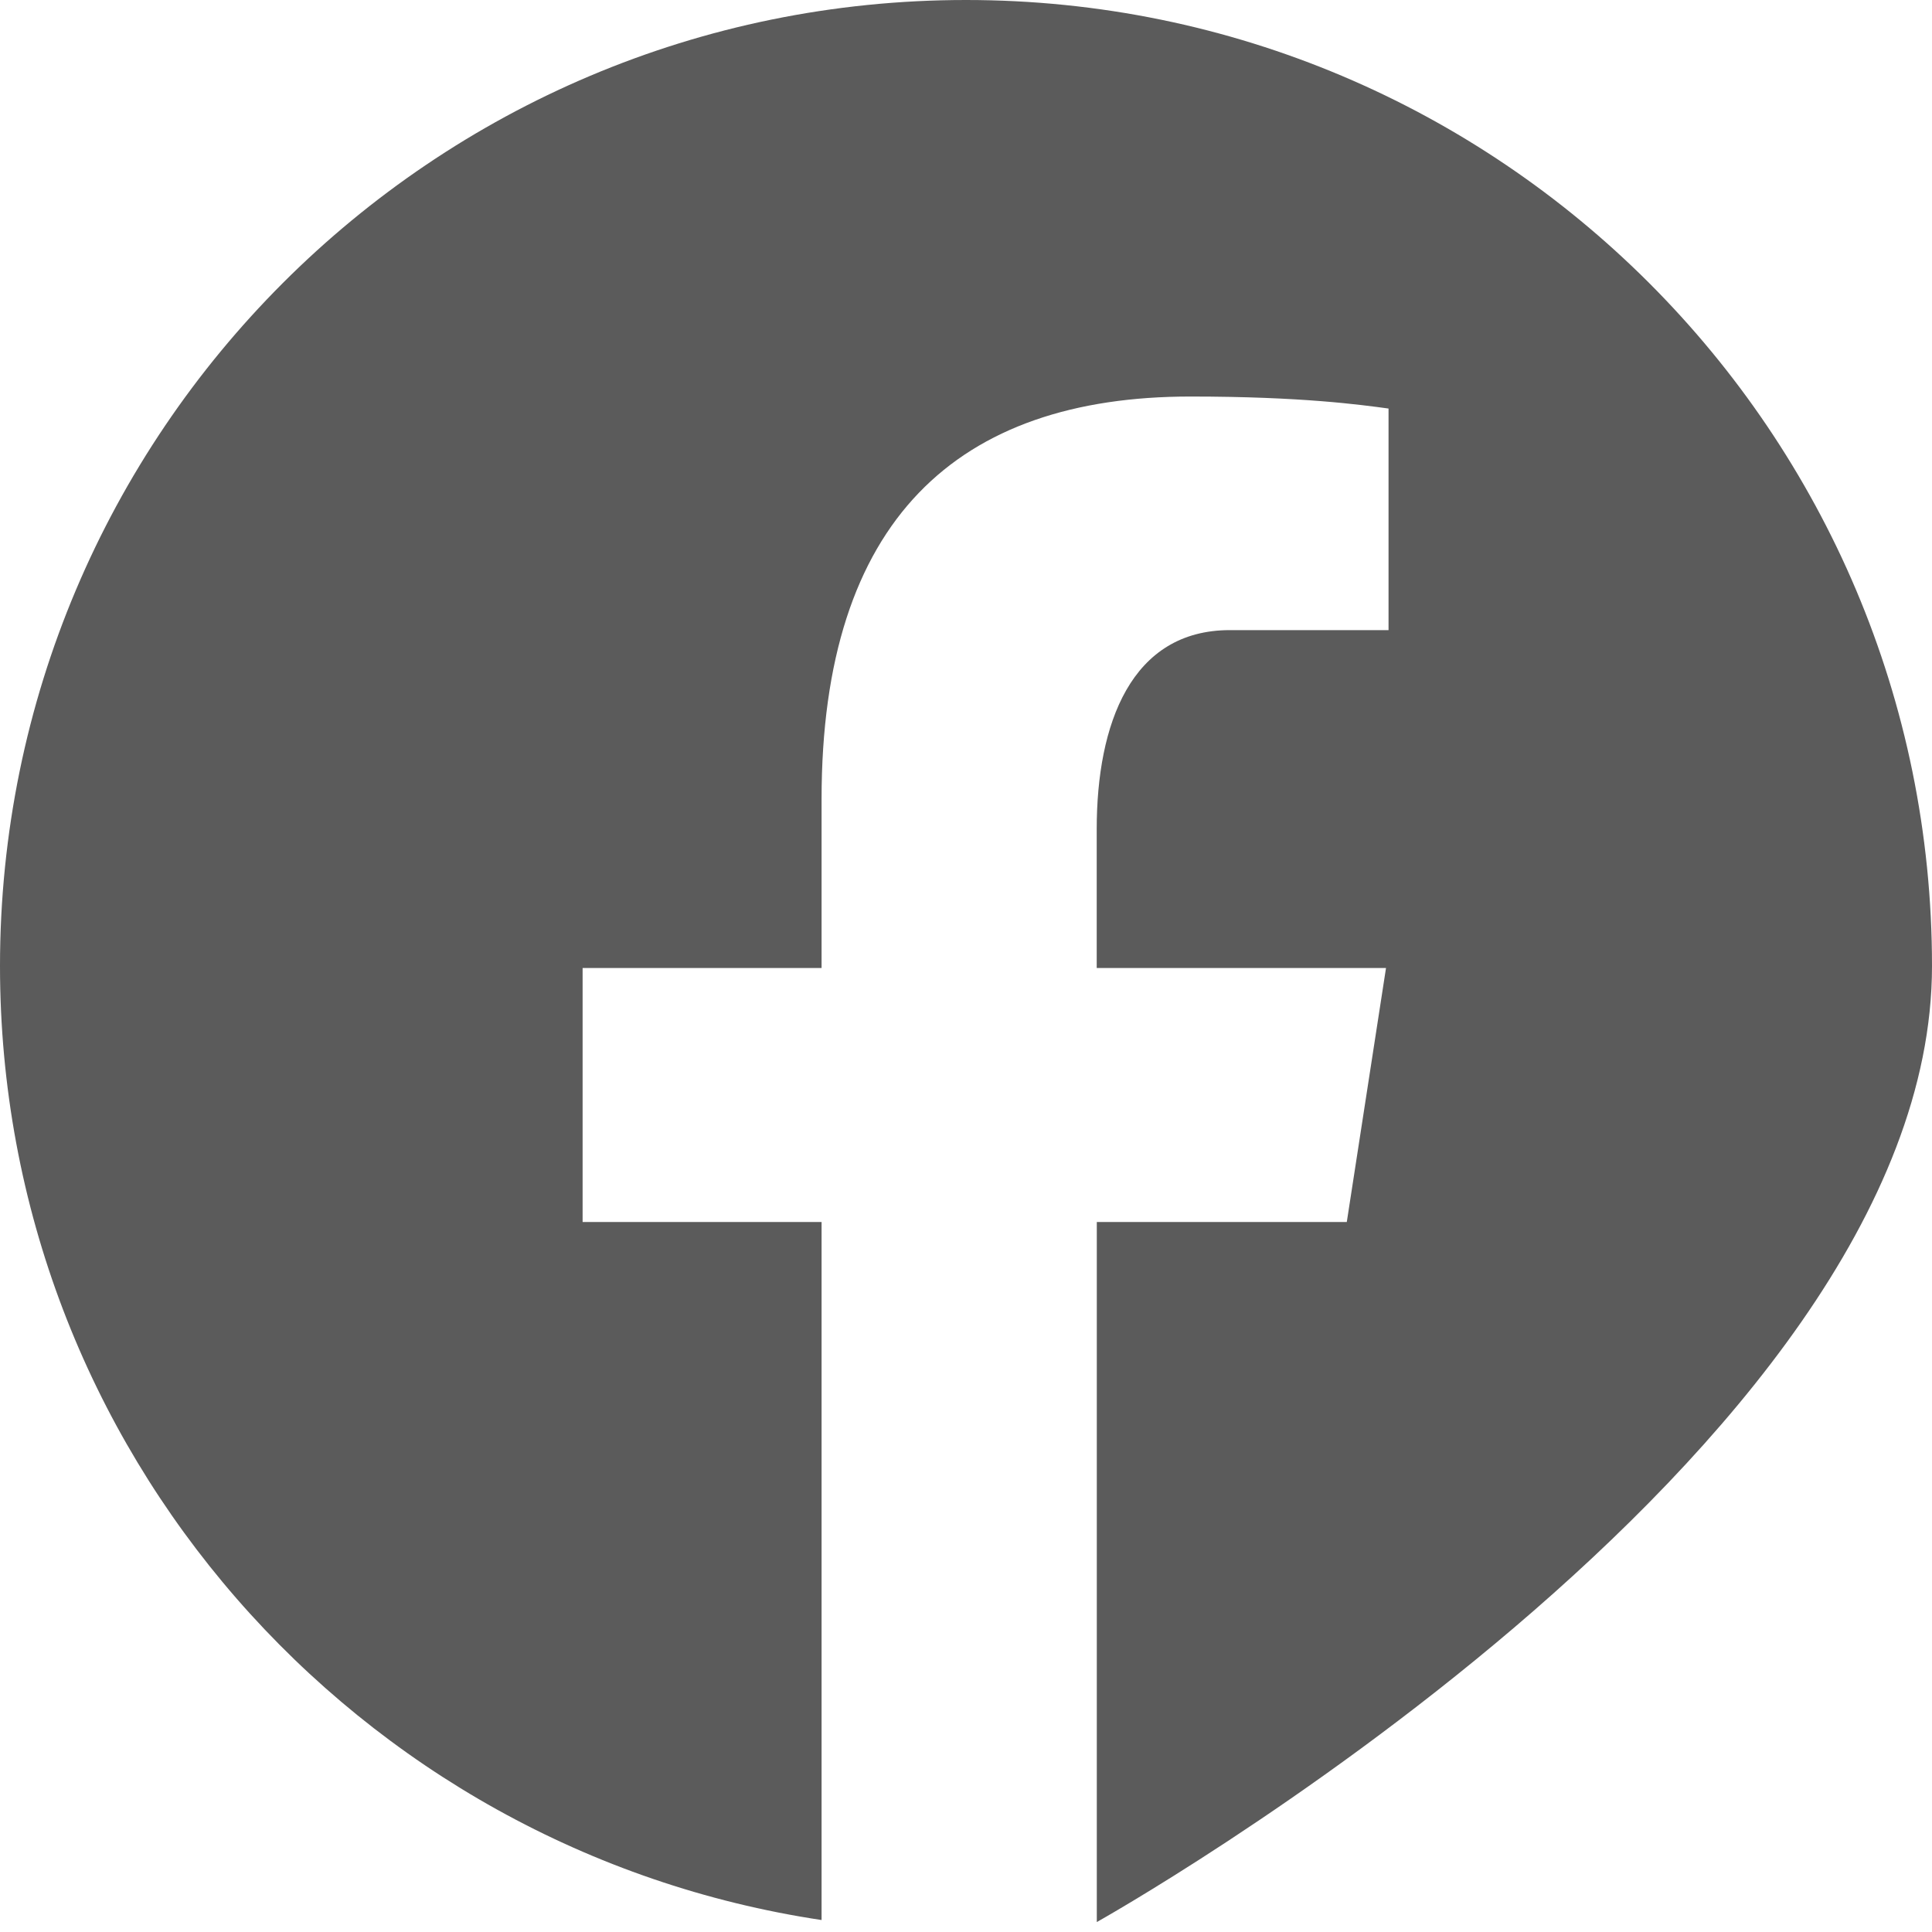
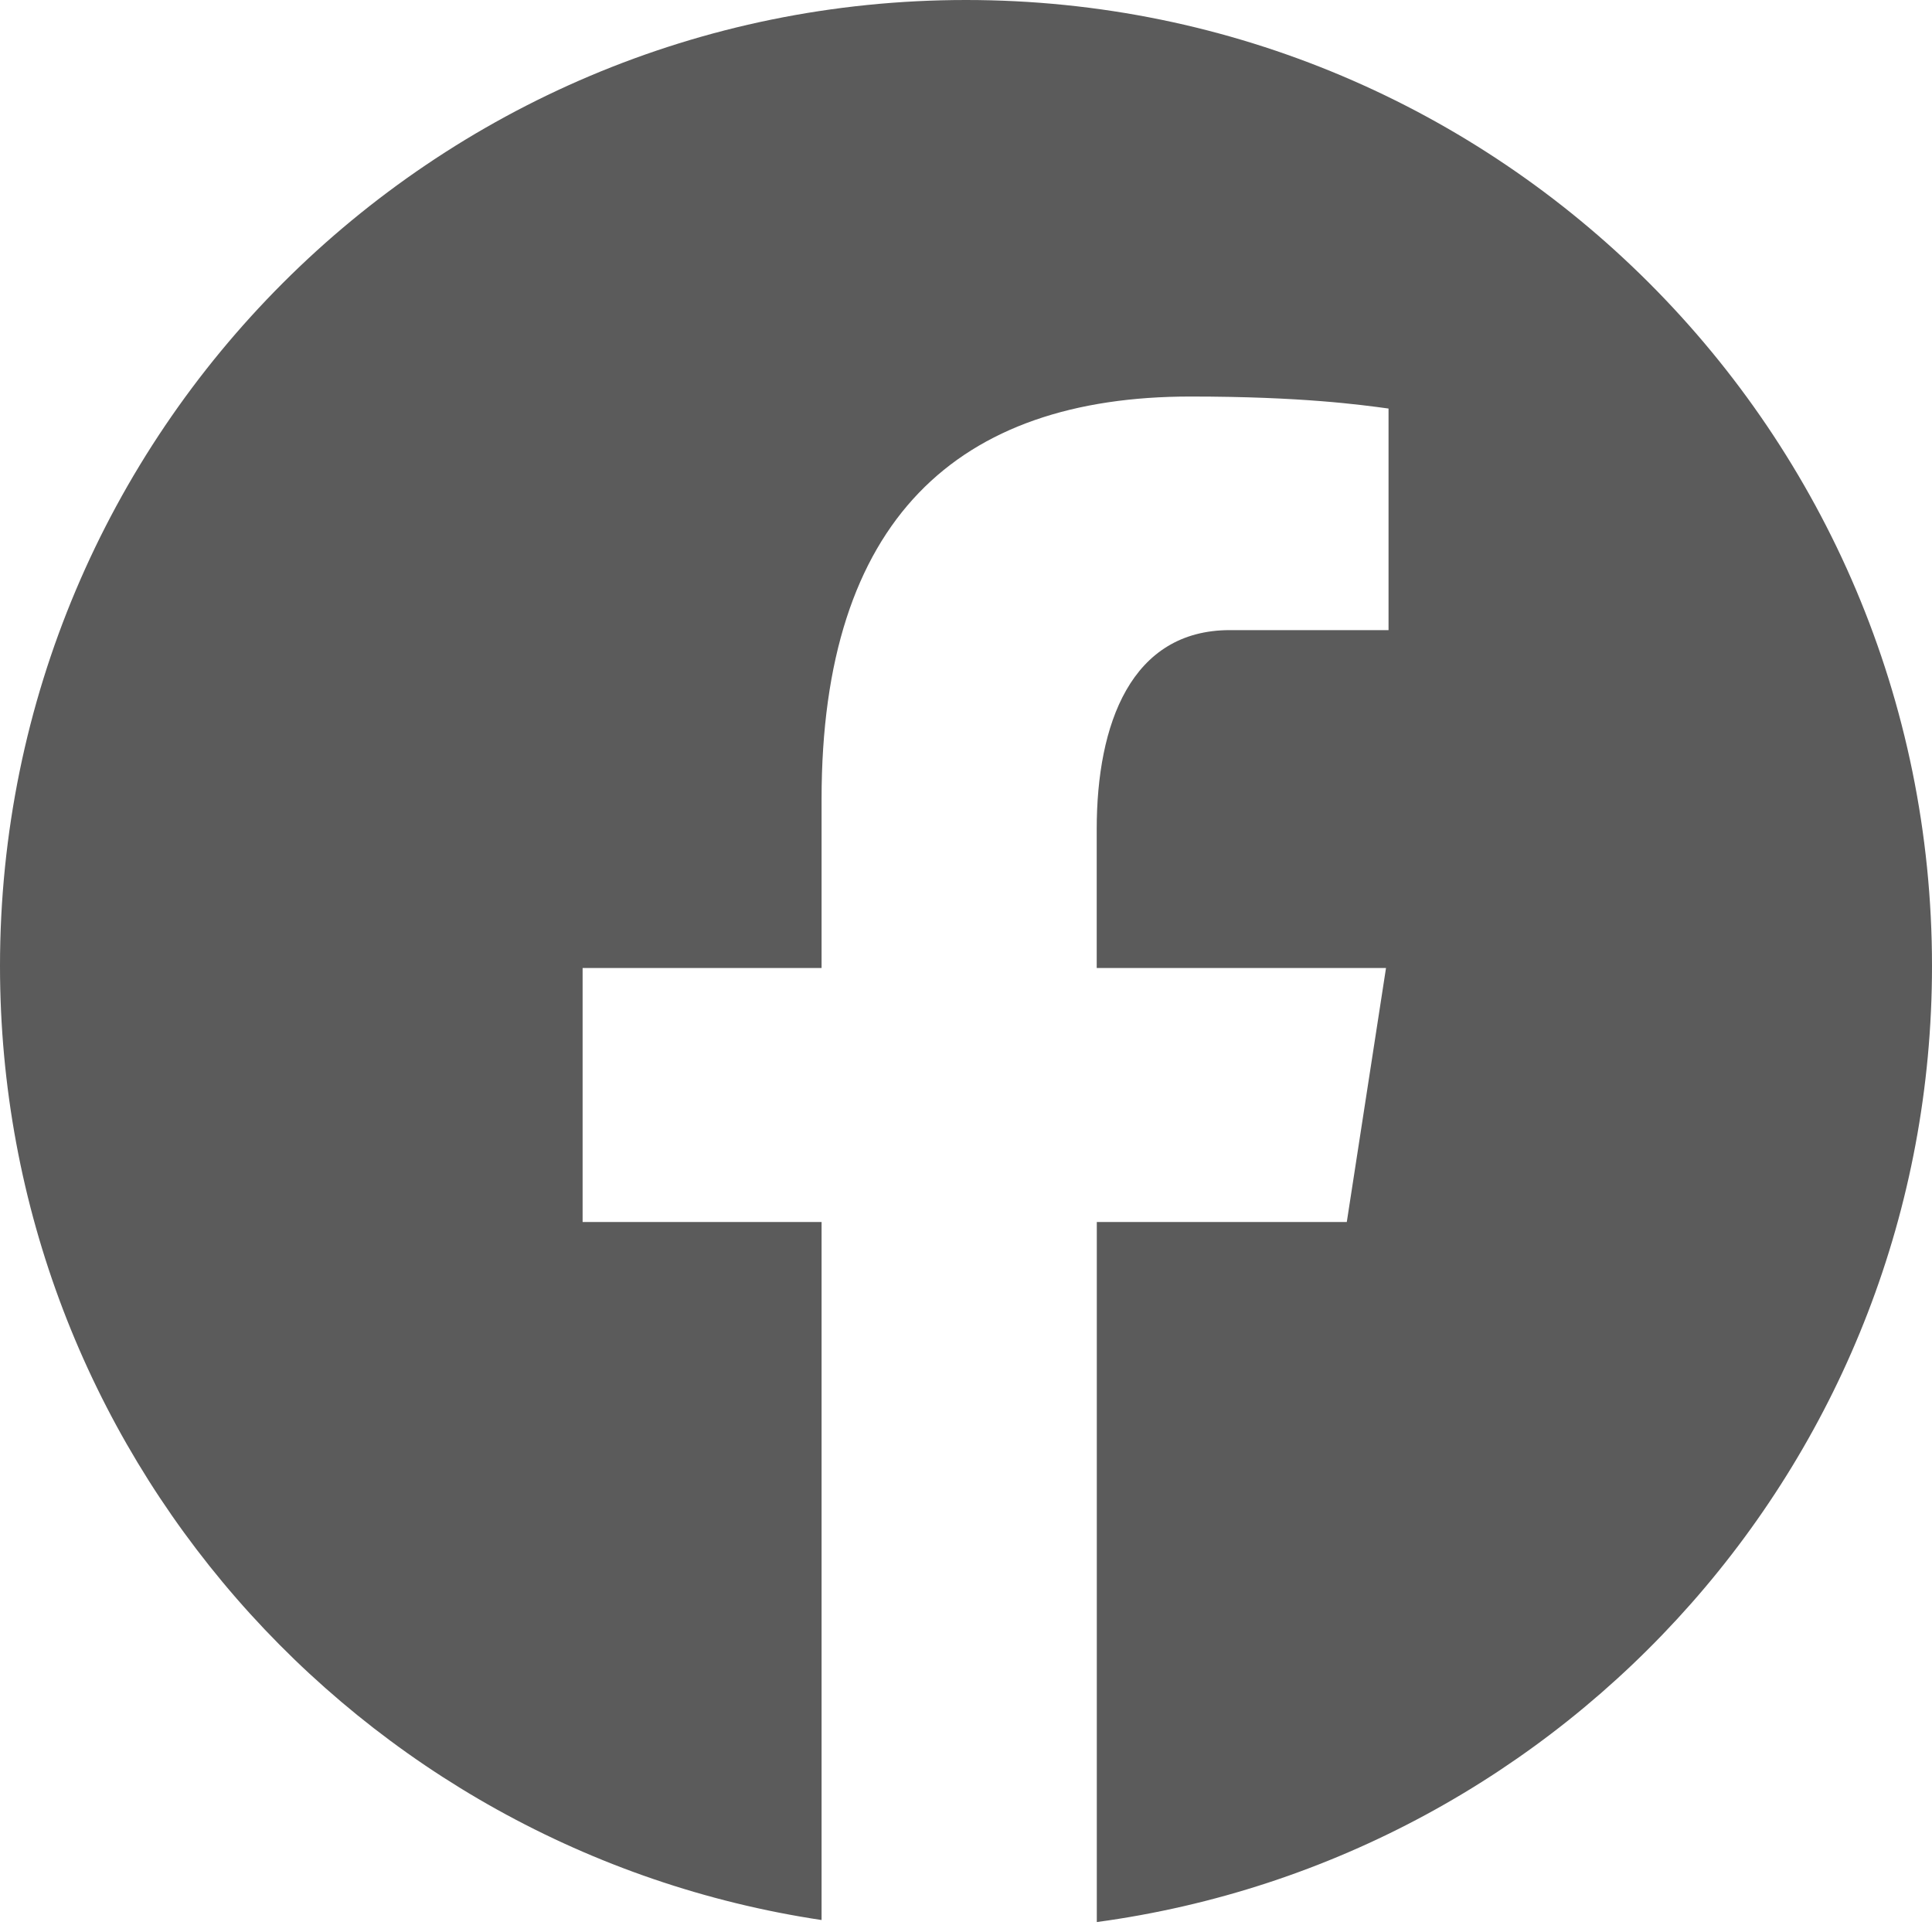
<svg xmlns="http://www.w3.org/2000/svg" width="61px" height="61px" viewBox="0 0 61 61" version="1.1">
-   <path d="M30.5 0C13.655 0 0 13.655 0 30.5C0 45.79 11.264 58.417 25.94 60.622L25.94 38.583L18.395 38.583L18.395 30.564L25.94 30.564L25.94 25.23C25.94 16.397 30.244 12.52 37.585 12.52C41.102 12.52 42.959 12.78 43.841 12.899L43.841 19.895L38.833 19.895C35.715 19.895 34.627 22.851 34.627 26.181L34.627 30.564L43.761 30.564L42.523 38.583L34.63 38.583L34.63 60.686C34.63 60.686 61 45.939 61 30.5C61 13.655 47.345 0 30.5 0L30.5 0Z" id="Shape" fill="#5B5B5B" stroke="none" />
+   <path d="M30.5 0C13.655 0 0 13.655 0 30.5C0 45.79 11.264 58.417 25.94 60.622L25.94 38.583L18.395 38.583L18.395 30.564L25.94 30.564L25.94 25.23C25.94 16.397 30.244 12.52 37.585 12.52C41.102 12.52 42.959 12.78 43.841 12.899L43.841 19.895L38.833 19.895C35.715 19.895 34.627 22.851 34.627 26.181L34.627 30.564L43.761 30.564L42.523 38.583L34.63 38.583L34.63 60.686C49.517 58.67 61 45.939 61 30.5C61 13.655 47.345 0 30.5 0L30.5 0Z" id="Shape" fill="#5B5B5B" stroke="none" />
</svg>
